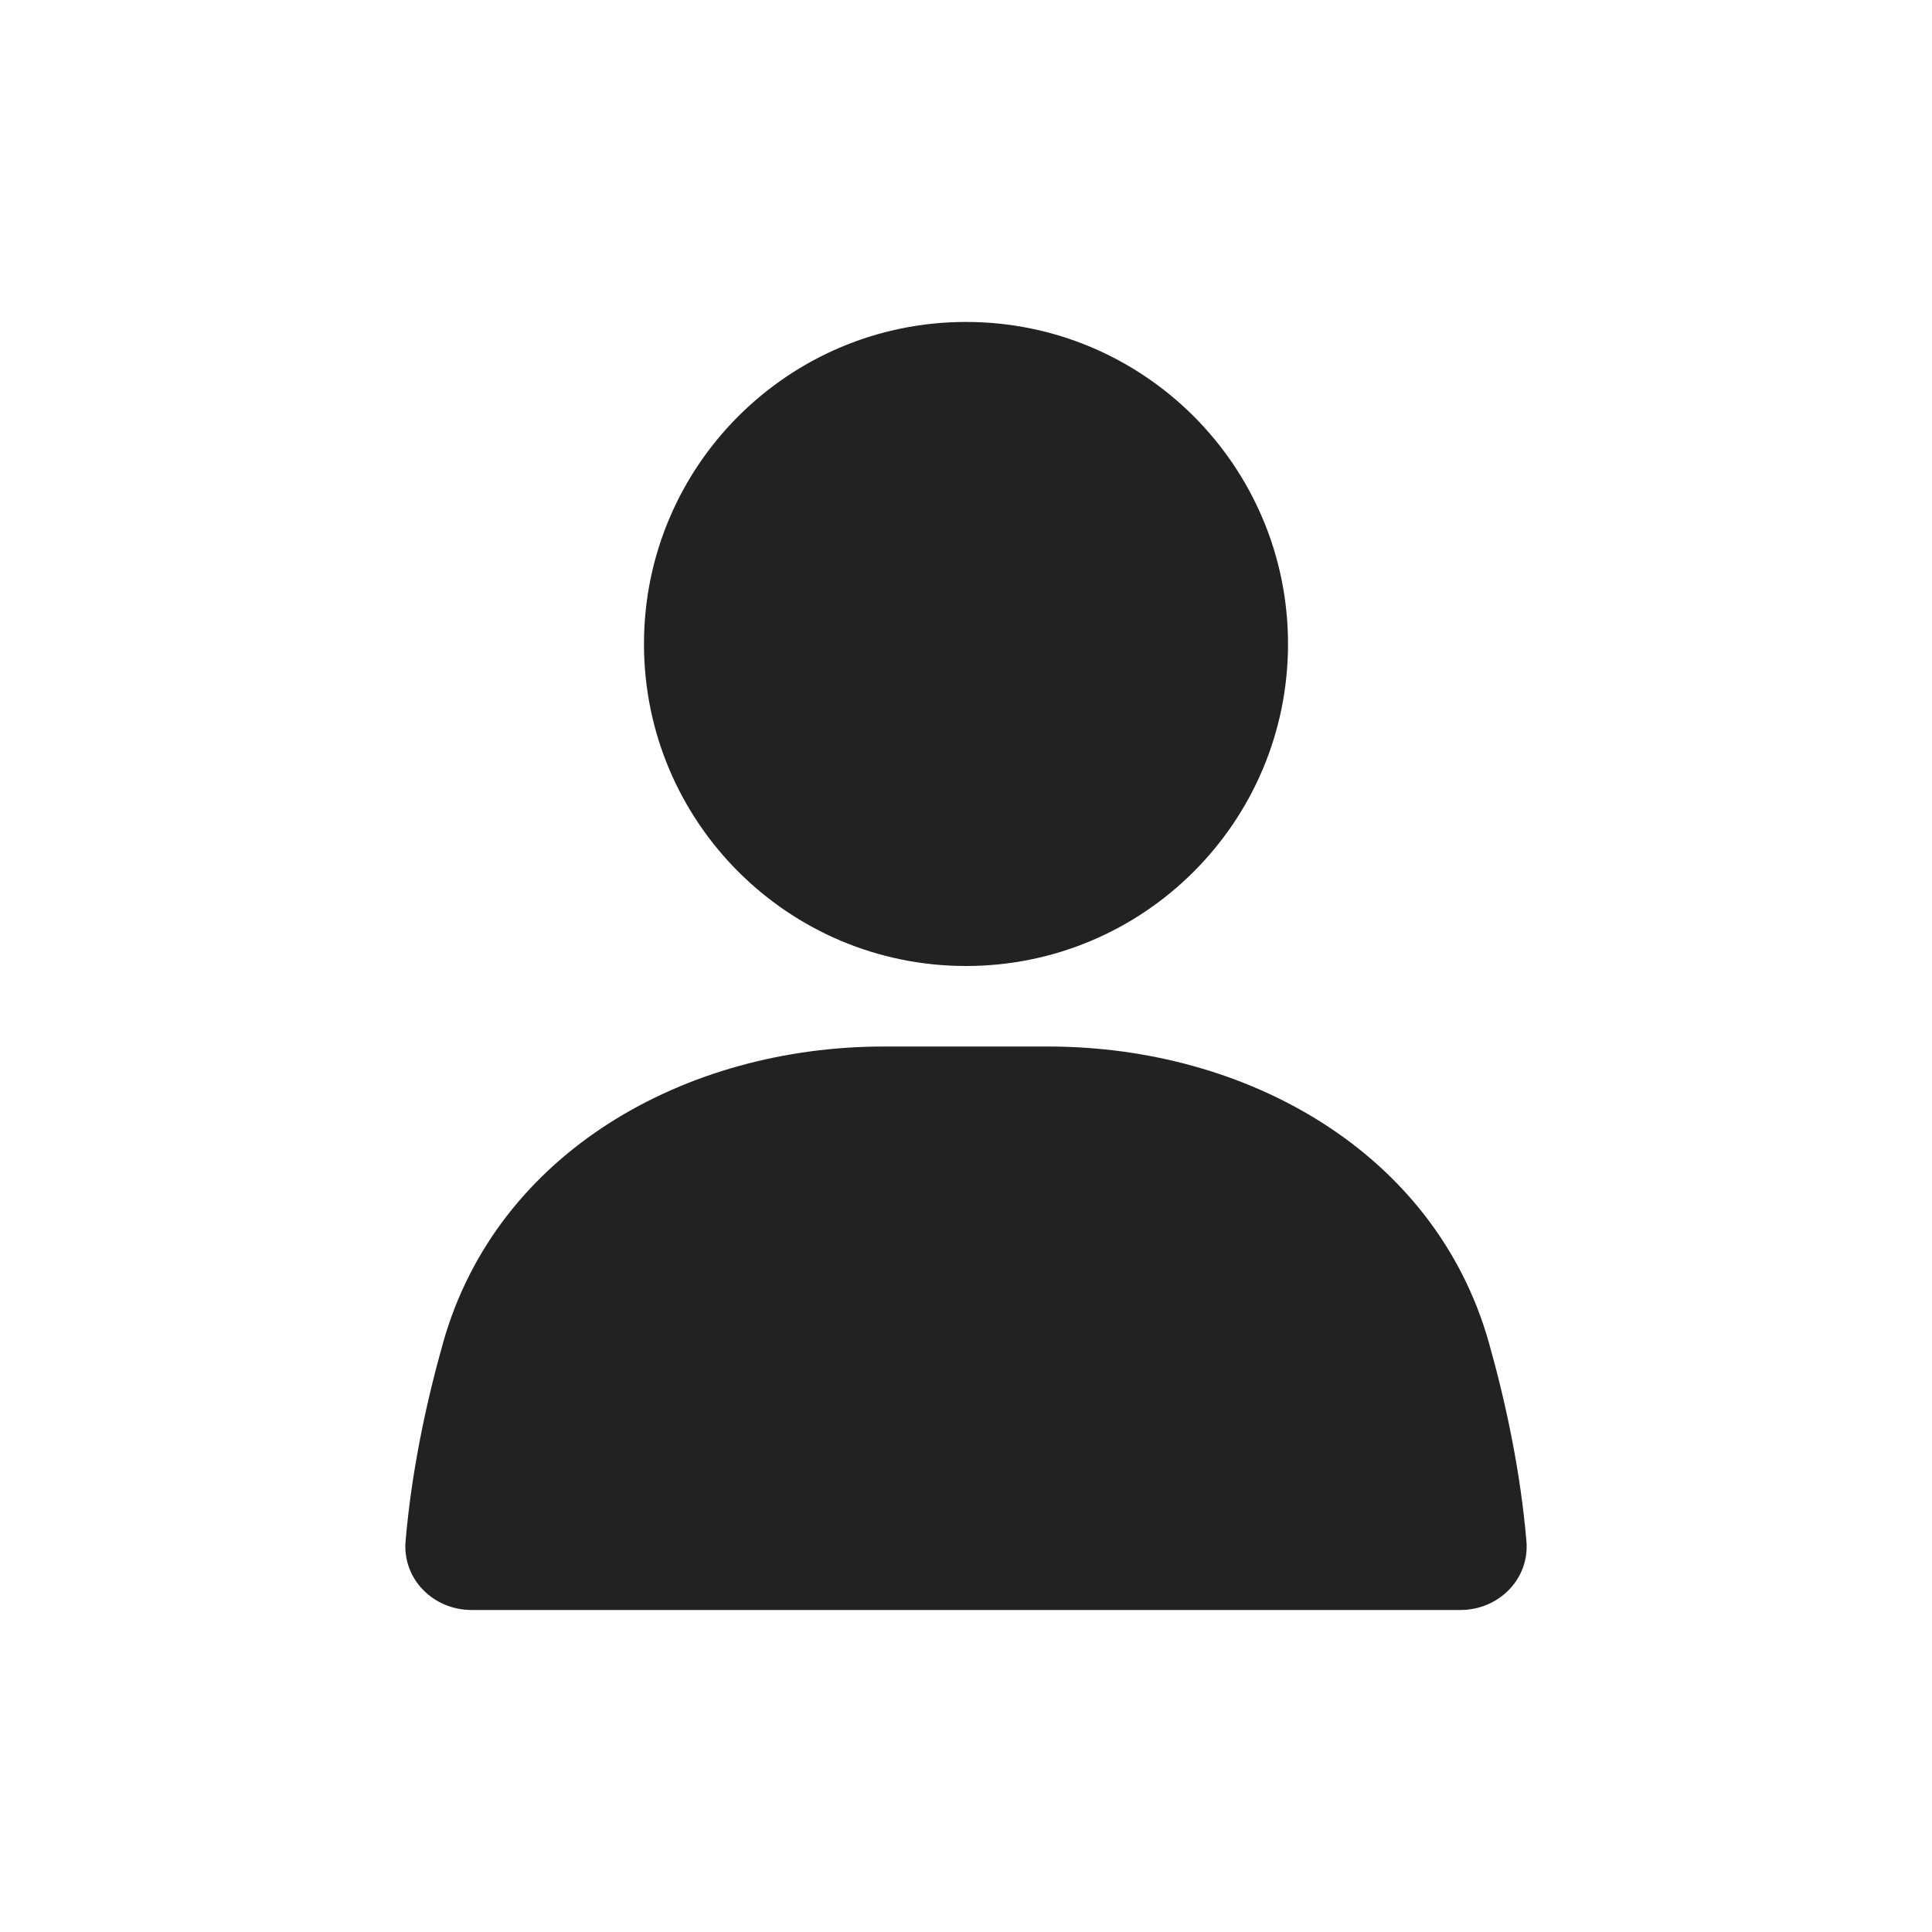
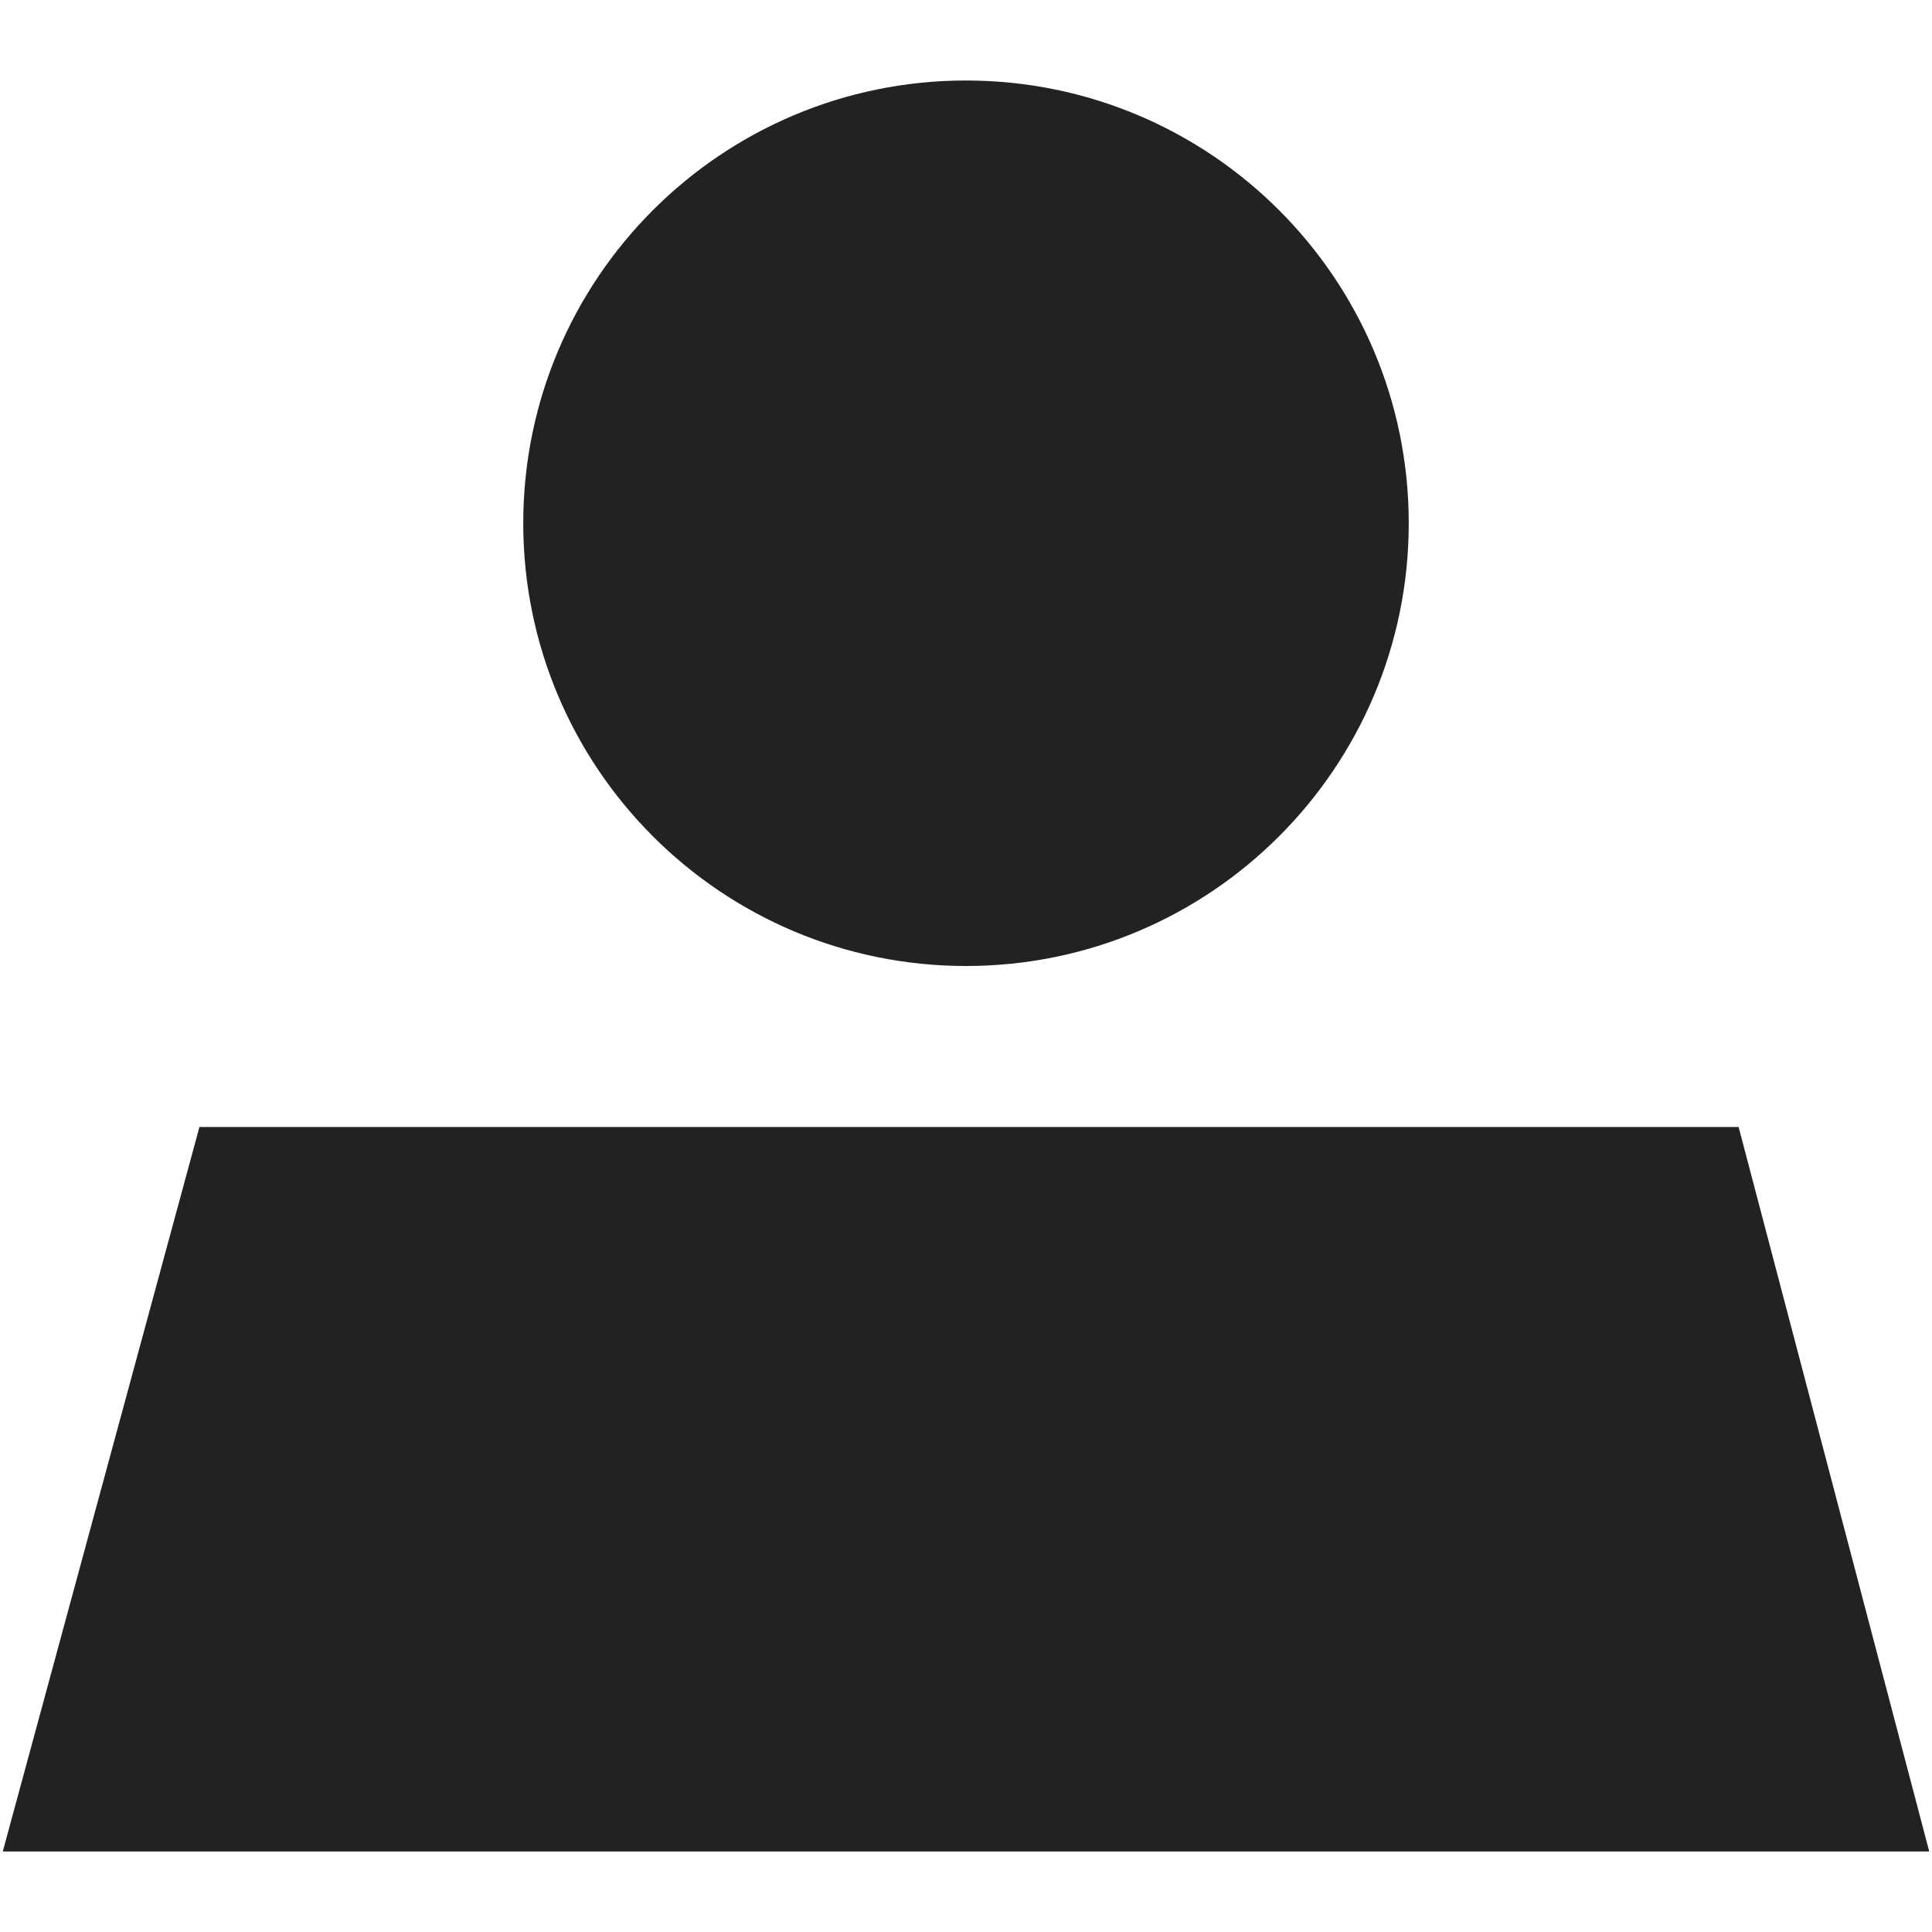
- <svg xmlns="http://www.w3.org/2000/svg" width="28" height="28" viewBox="0 0 28 28" fill="none">
-   <circle cx="14" cy="9.333" r="4.667" fill="#222222" />
-   <path d="M6.422 19.458C7.202 16.695 9.938 15.167 12.809 15.167H15.191C18.062 15.167 20.798 16.695 21.578 19.458C21.831 20.356 22.036 21.335 22.122 22.334C22.17 22.885 21.719 23.333 21.167 23.333H6.833C6.281 23.333 5.83 22.885 5.878 22.334C5.964 21.335 6.169 20.356 6.422 19.458Z" fill="#222222" />
+ <svg xmlns="http://www.w3.org/2000/svg" width="24" height="24" viewBox="0 0 24 24" fill="none">
+   <path d="M16.835 6.5C16.835 9.17 14.67 11.335 12 11.335C9.329 11.335 7.165 9.17 7.165 6.5C7.165 3.83 9.329 1.665 12 1.665C14.67 1.665 16.835 3.83 16.835 6.5ZM2.986 14.665H21.085L23.103 22.335H0.904L2.986 14.665Z" fill="#222222" stroke="#222222" stroke-width="1.33" stroke-linecap="round" />
</svg>
